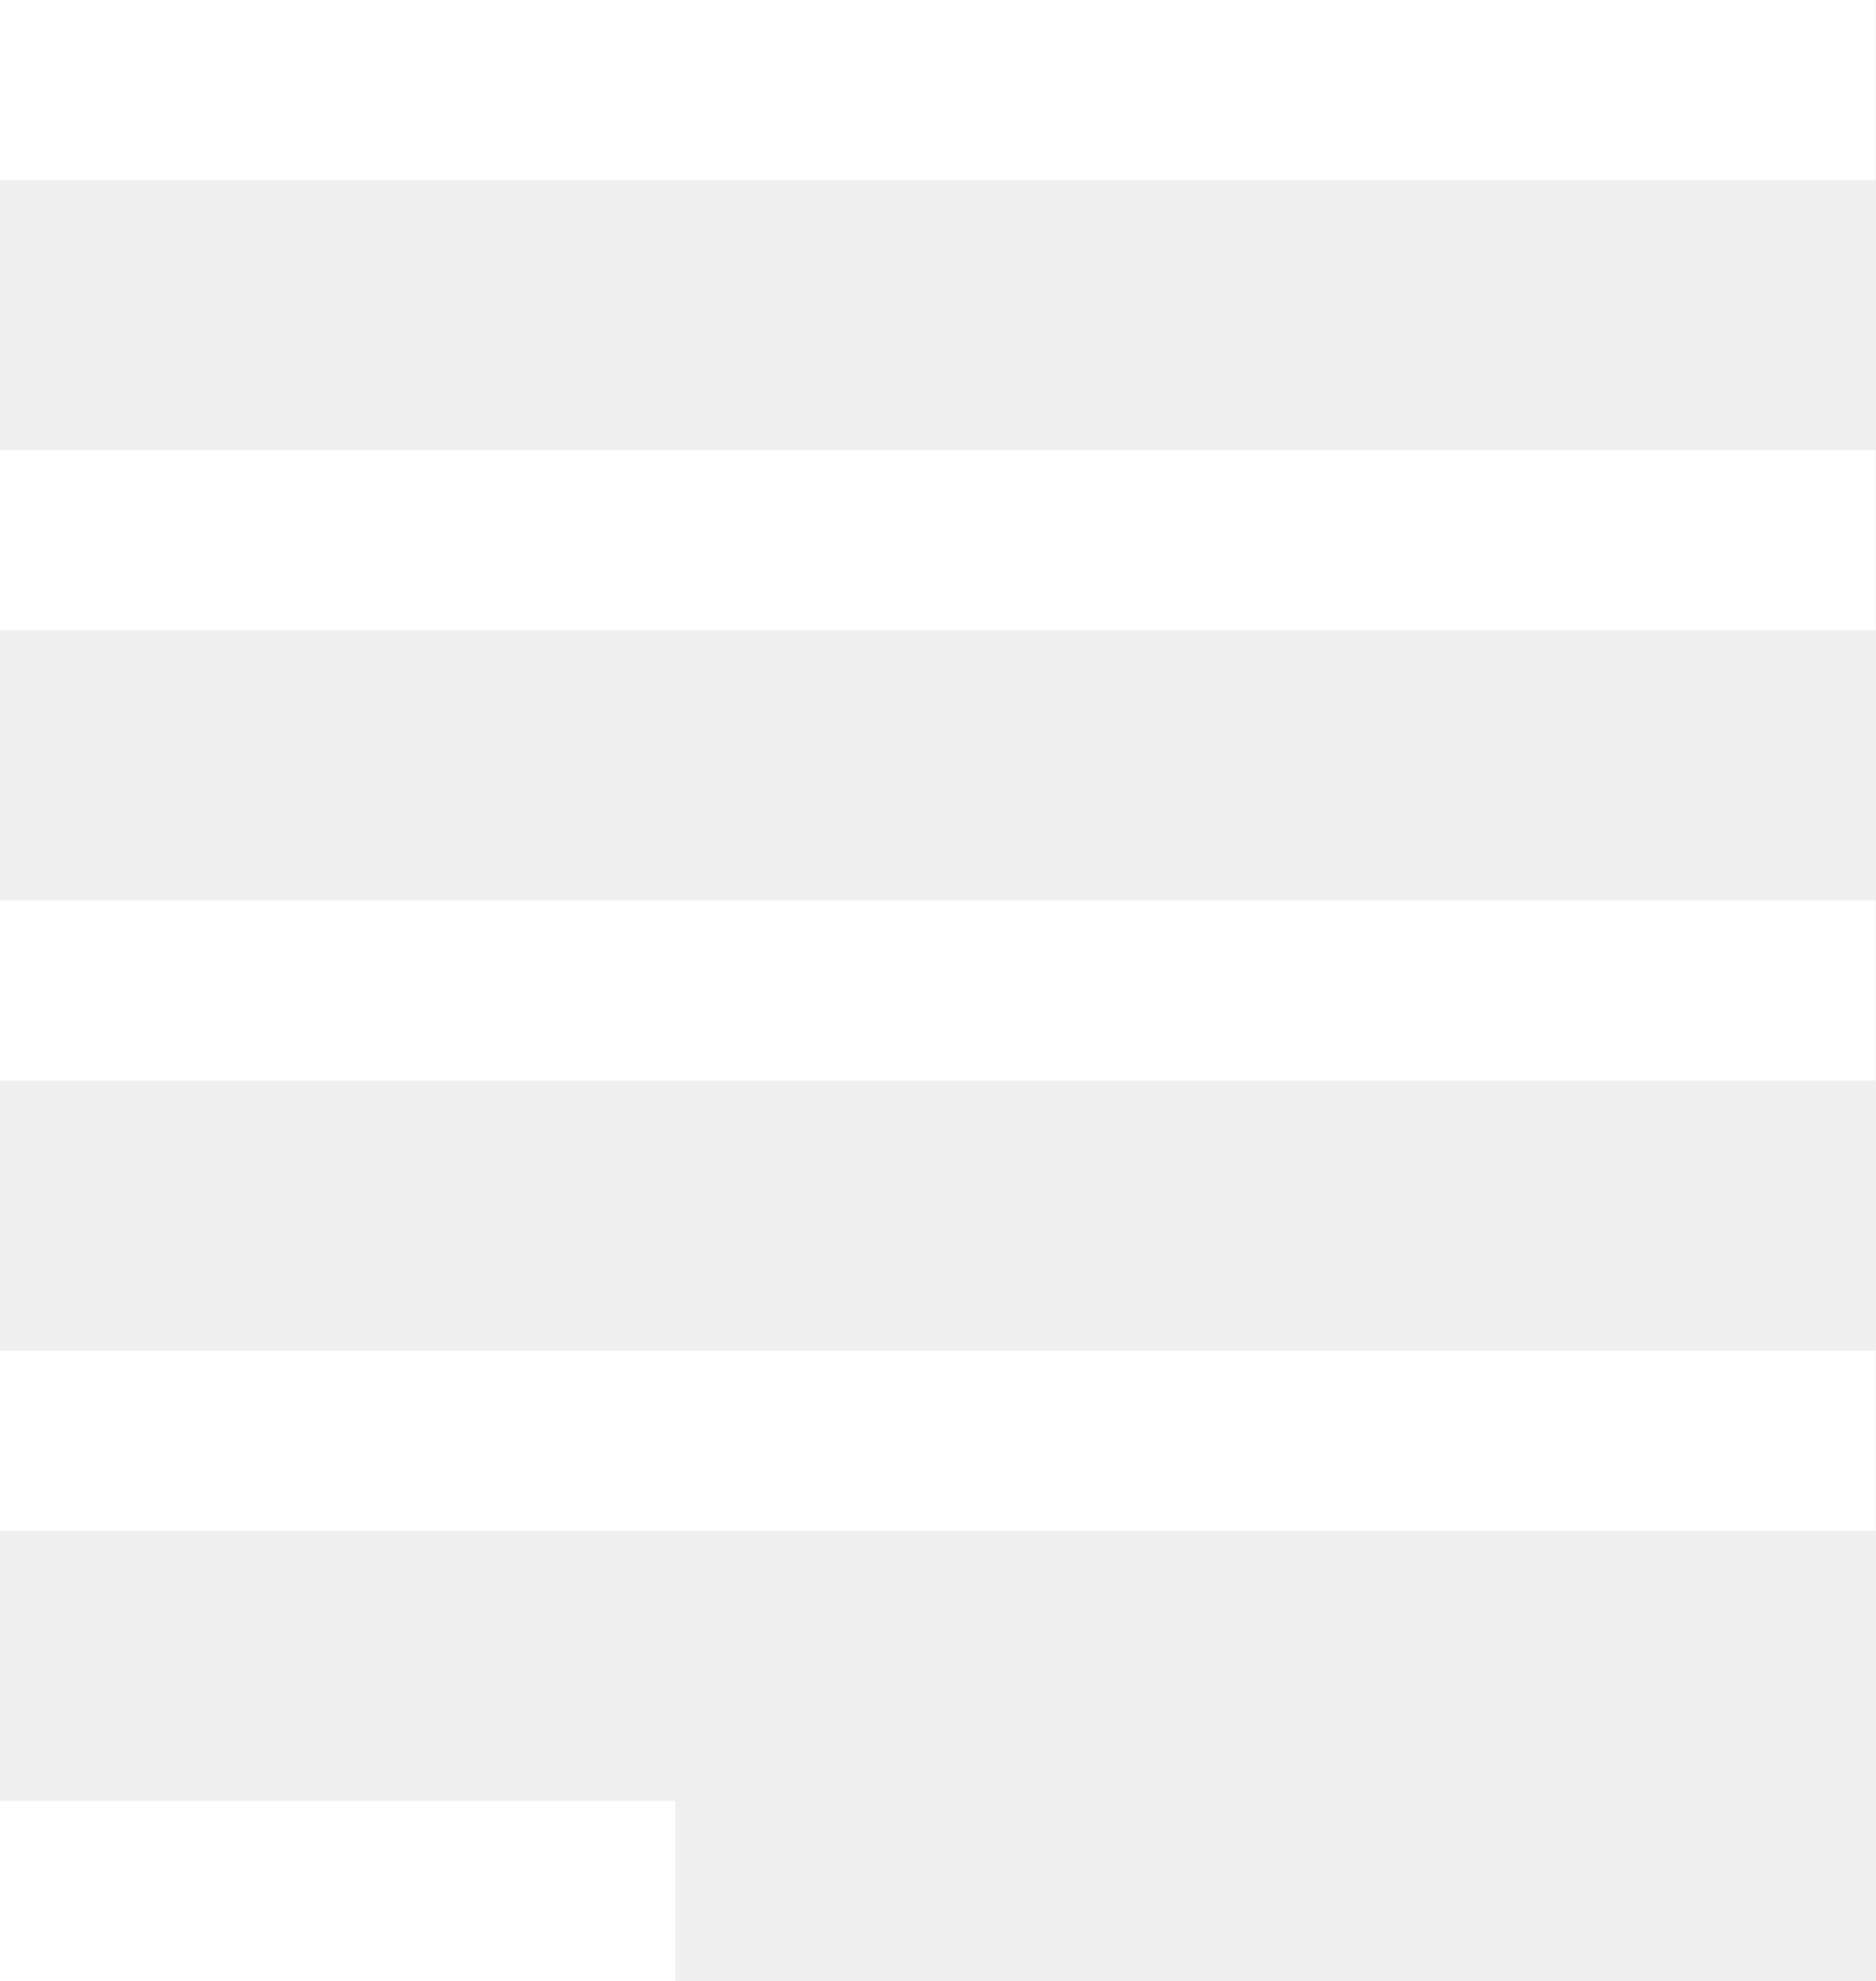
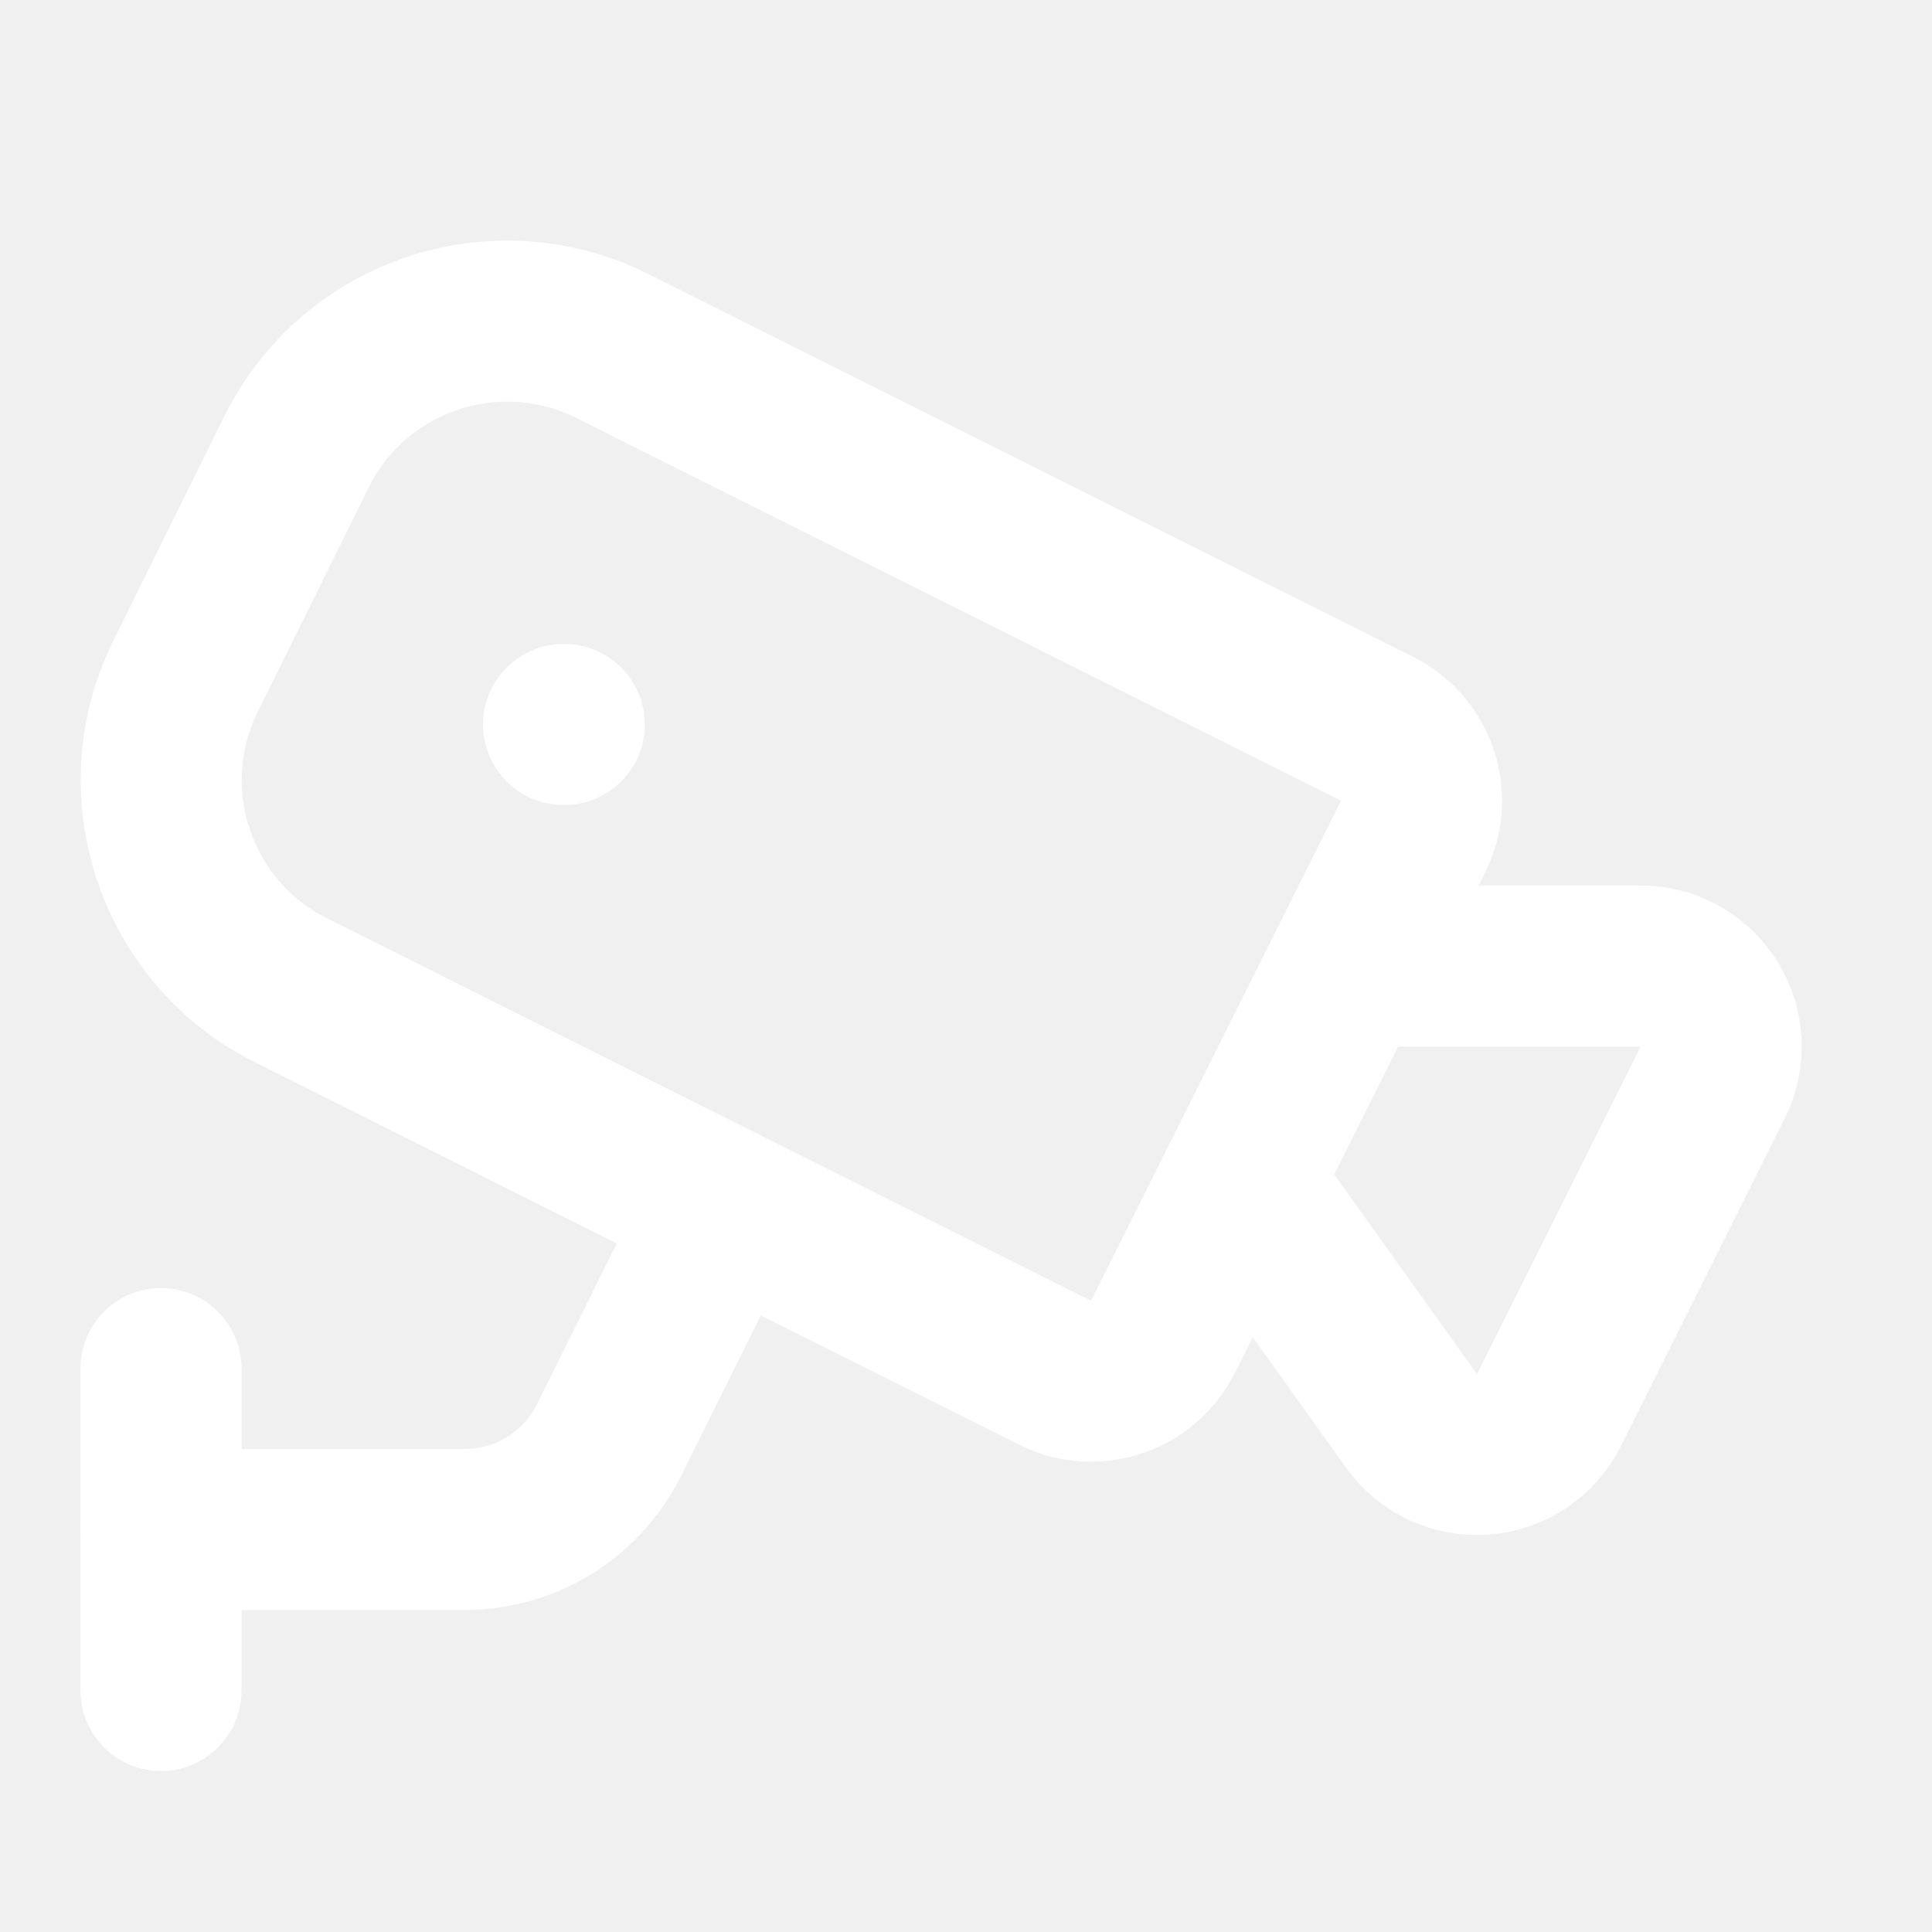
- <svg xmlns="http://www.w3.org/2000/svg" width="1250" height="1320">
-   <path d="M0 60h1250M0 360h1250M0 660h1250M0 960h1250M0 1260h450" style="fill:none;stroke:#fff;stroke-width:120;stroke-dasharray:none;stroke-opacity:1" />
+ <svg xmlns="http://www.w3.org/2000/svg" width="24" height="24" viewBox="0 0 24 24" fill="none" stroke="#fff" stroke-width="2" stroke-linecap="round" stroke-linejoin="round" class="lucide lucide-cctv">
+   <path d="M16.75 12h3.632a1 1 0 0 1 .894 1.447l-2.034 4.069a1 1 0 0 1-1.708.134l-2.124-2.97" />
+   <path d="M17.106 9.053a1 1 0 0 1 .447 1.341l-3.106 6.211a1 1 0 0 1-1.342.447L3.61 12.3a2.92 2.92 0 0 1-1.3-3.91L3.69 5.6a2.92 2.92 0 0 1 3.92-1.3z" />
+   <path d="M2 19h3.76a2 2 0 0 0 1.8-1.1L9 15" />
+   <path d="M2 21v-4" />
+   <path d="M7 9h.01" />
</svg>
